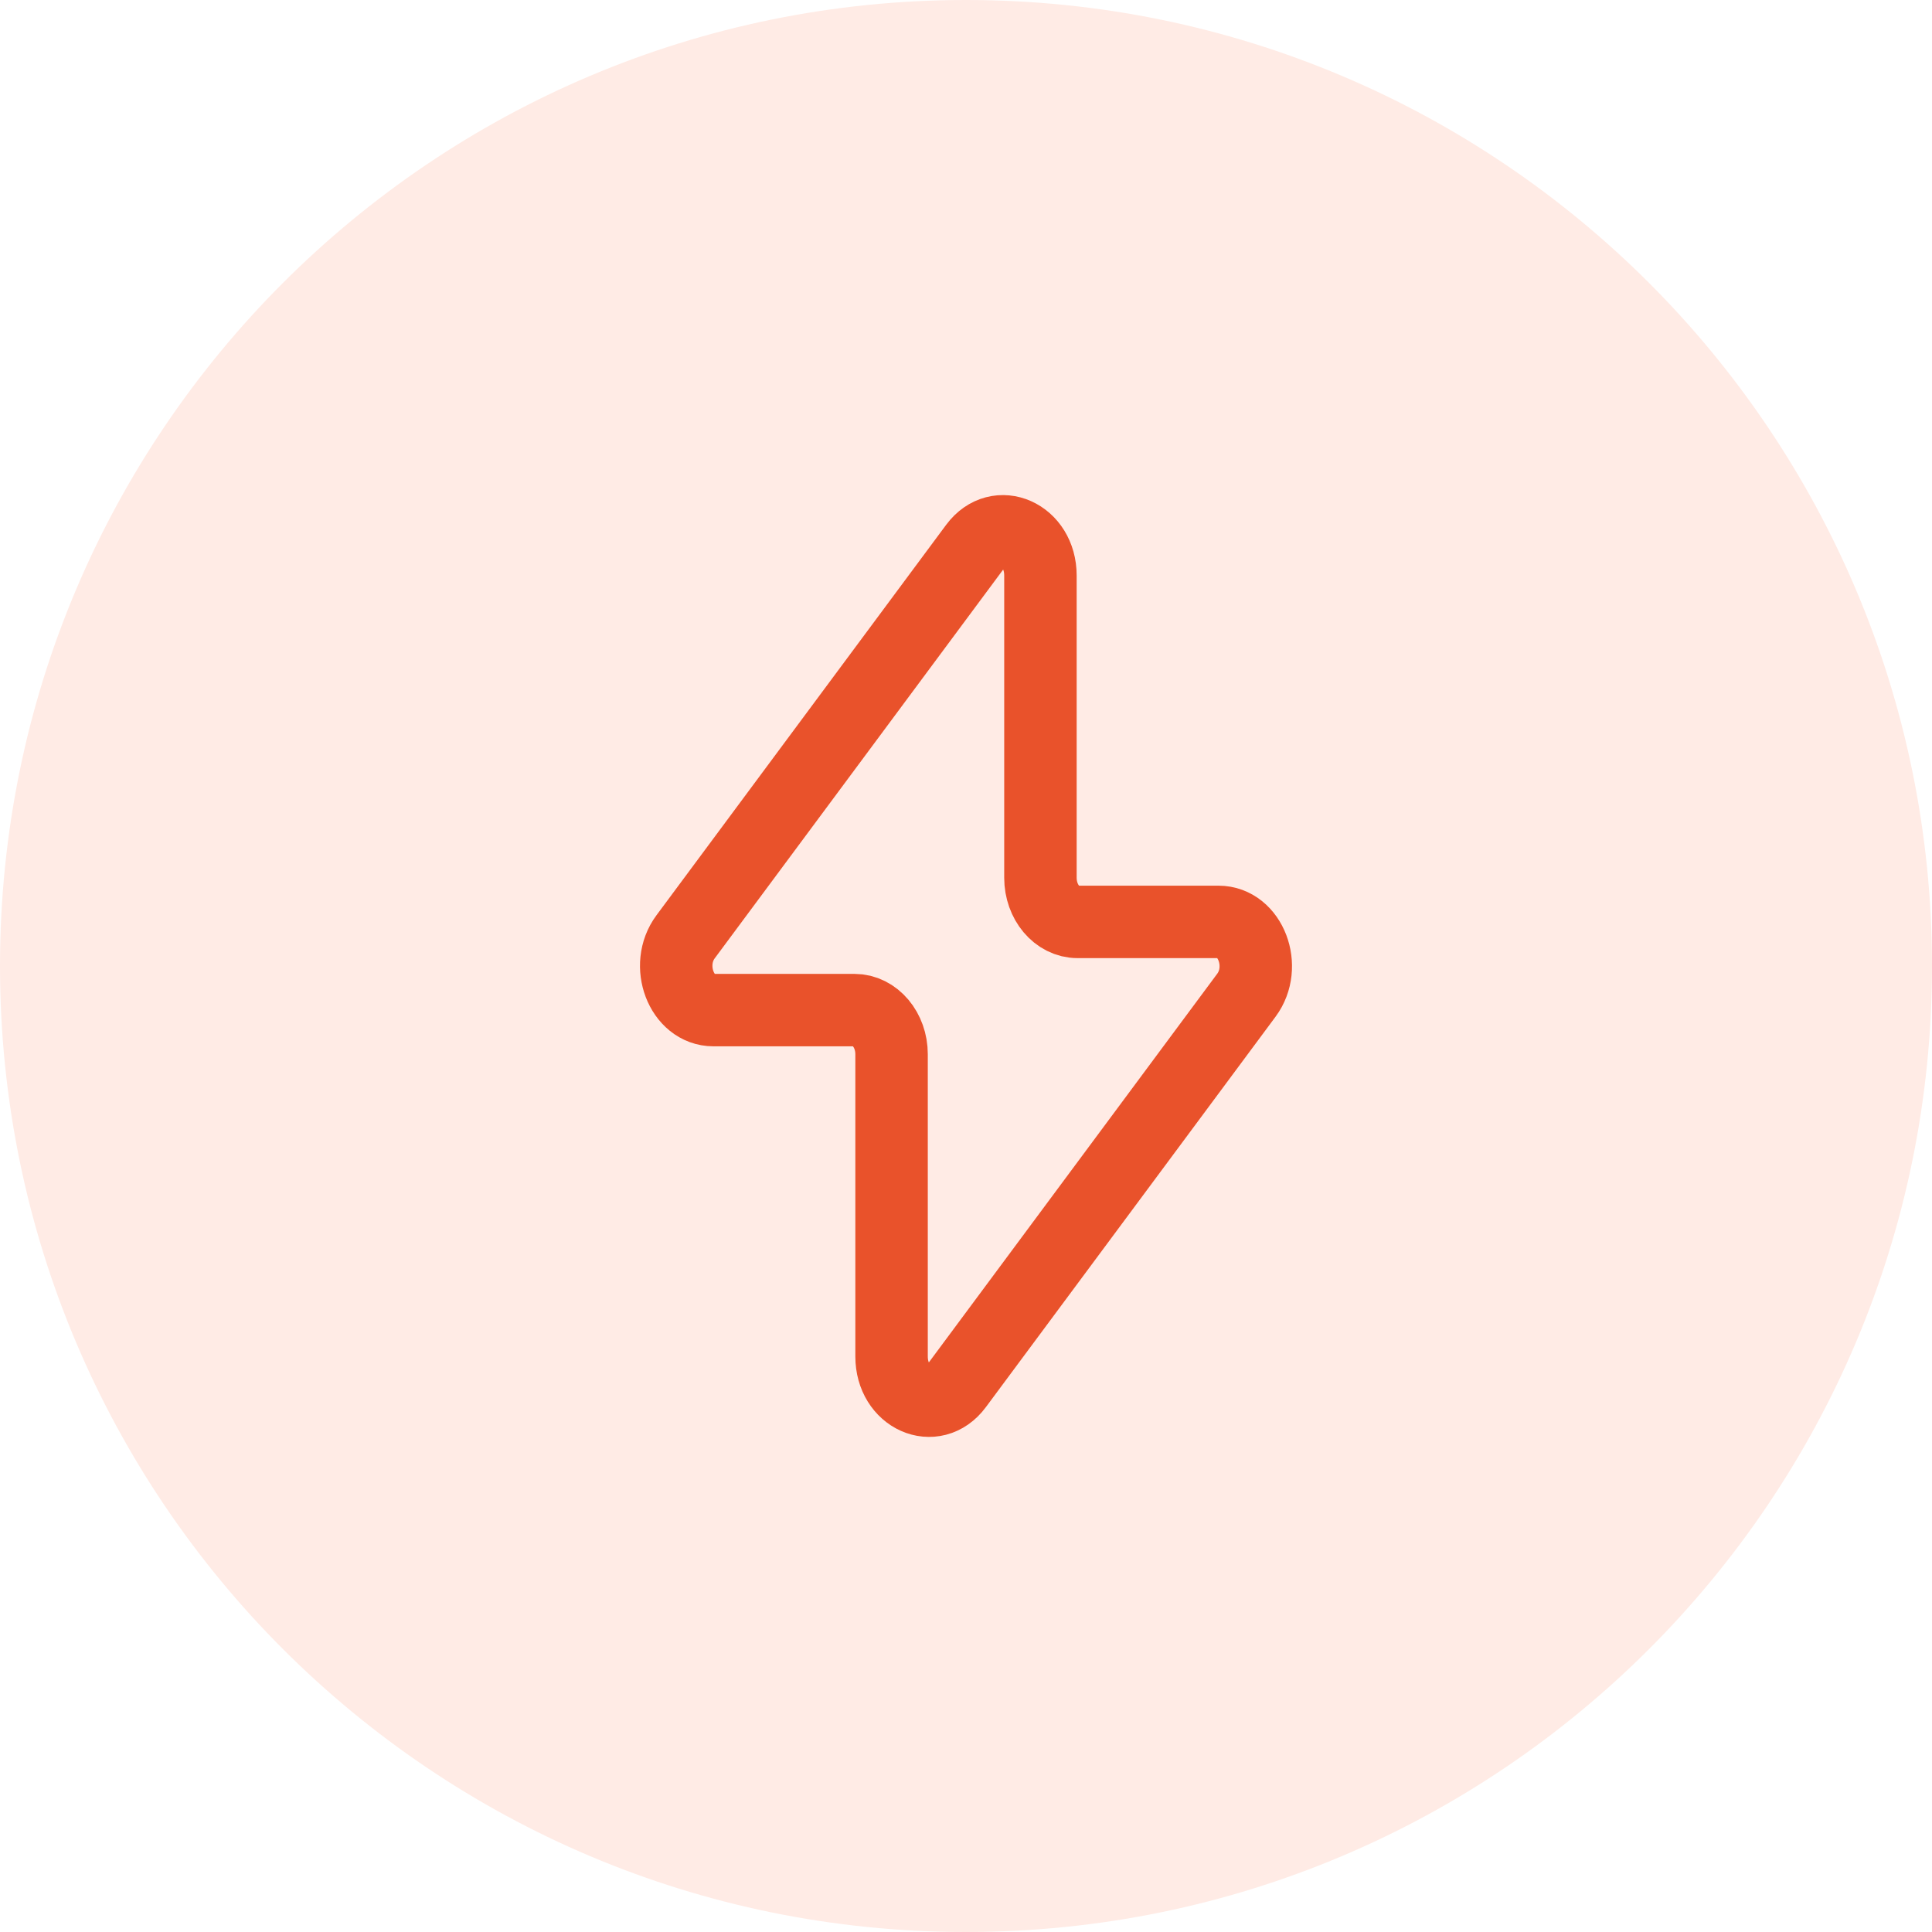
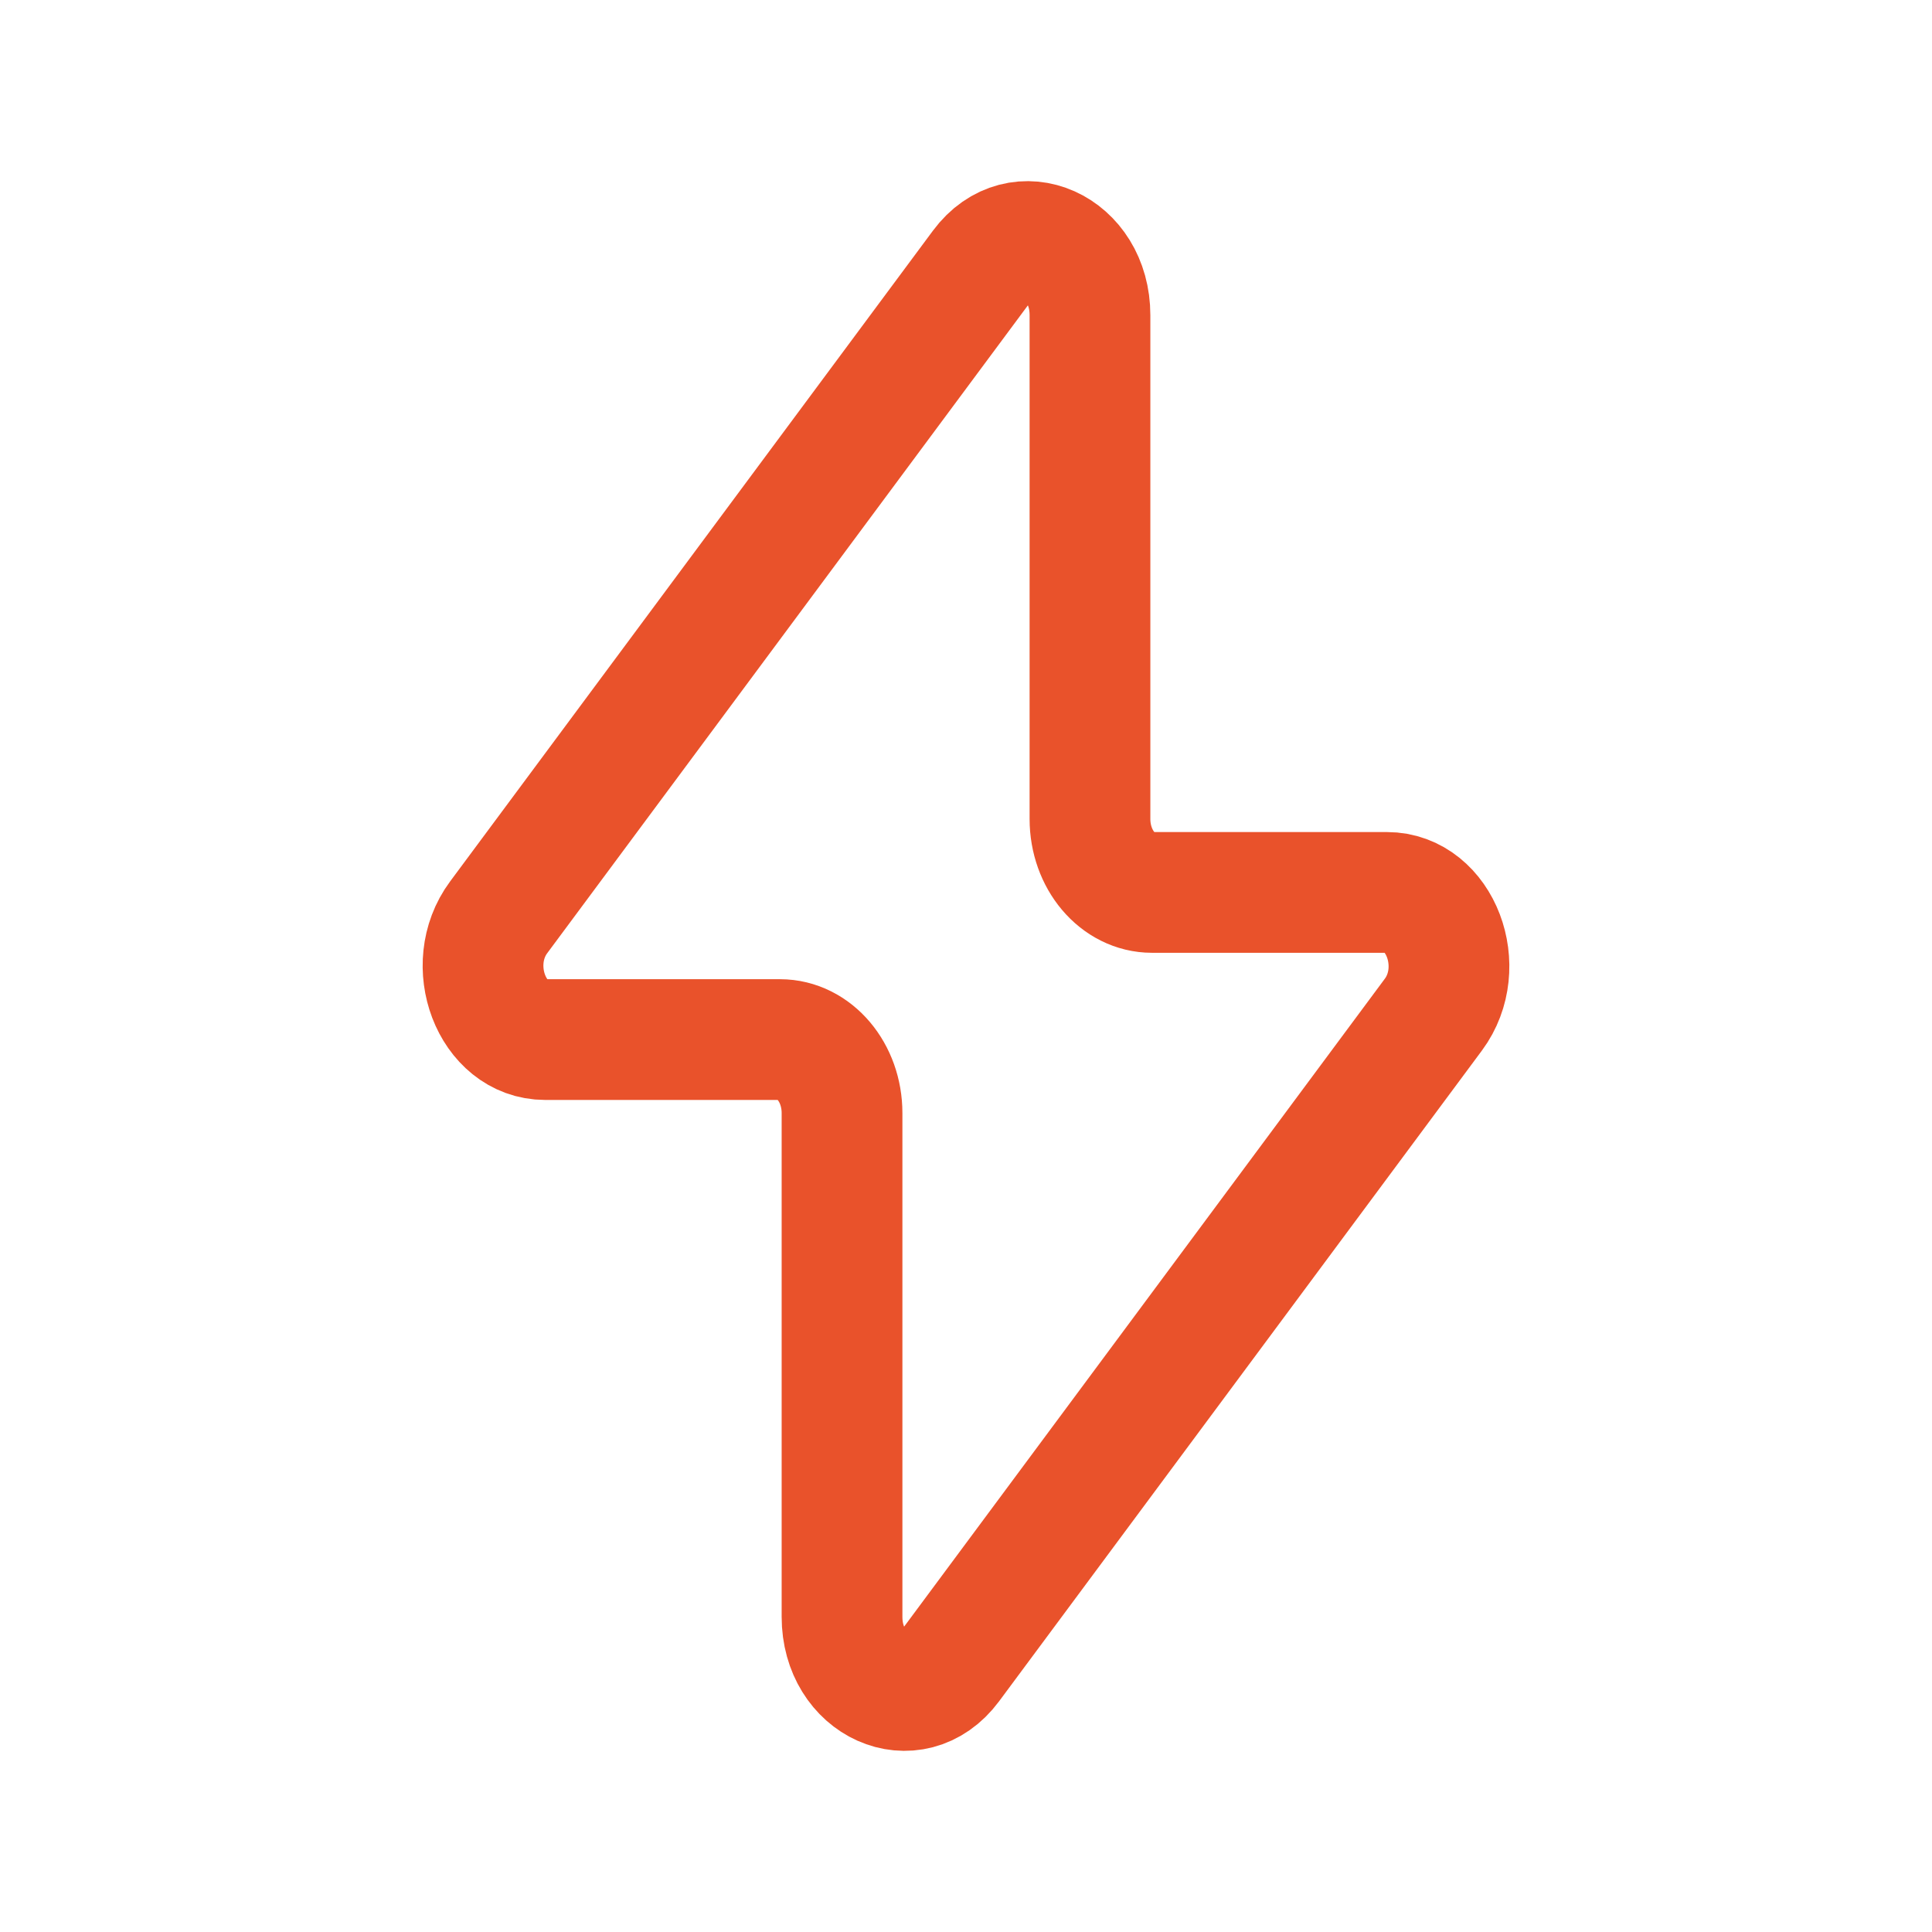
- <svg xmlns="http://www.w3.org/2000/svg" width="40" height="40" viewBox="0 0 40 40" fill="none">
-   <rect width="40" height="40" rx="20" fill="#FFEBE5" />
-   <path d="M14.194 19.396L20.192 11.312C20.661 10.68 21.541 11.073 21.541 11.915V18.173C21.541 18.677 21.885 19.087 22.311 19.087H25.228C25.891 19.087 26.244 20.013 25.806 20.604L19.808 28.688C19.339 29.32 18.459 28.927 18.459 28.085V21.827C18.459 21.323 18.115 20.913 17.689 20.913H14.772C14.109 20.913 13.756 19.987 14.194 19.396Z" stroke="#E9522B" stroke-width="1.5" stroke-linecap="round" stroke-linejoin="round" />
+ <svg xmlns="http://www.w3.org/2000/svg" width="24" height="24" viewBox="0 0 24 24" fill="none">
+   <path d="M6.194 11.396L12.192 3.312C12.661 2.68 13.54 3.073 13.54 3.915V10.173C13.54 10.678 13.885 11.086 14.311 11.086H17.228C17.891 11.086 18.244 12.013 17.806 12.604L11.808 20.688C11.339 21.32 10.46 20.927 10.46 20.085V13.827C10.46 13.322 10.115 12.914 9.689 12.914H6.772C6.109 12.914 5.756 11.987 6.194 11.396Z" stroke="#E9522B" stroke-width="1.5" stroke-linecap="round" stroke-linejoin="round" />
</svg>
